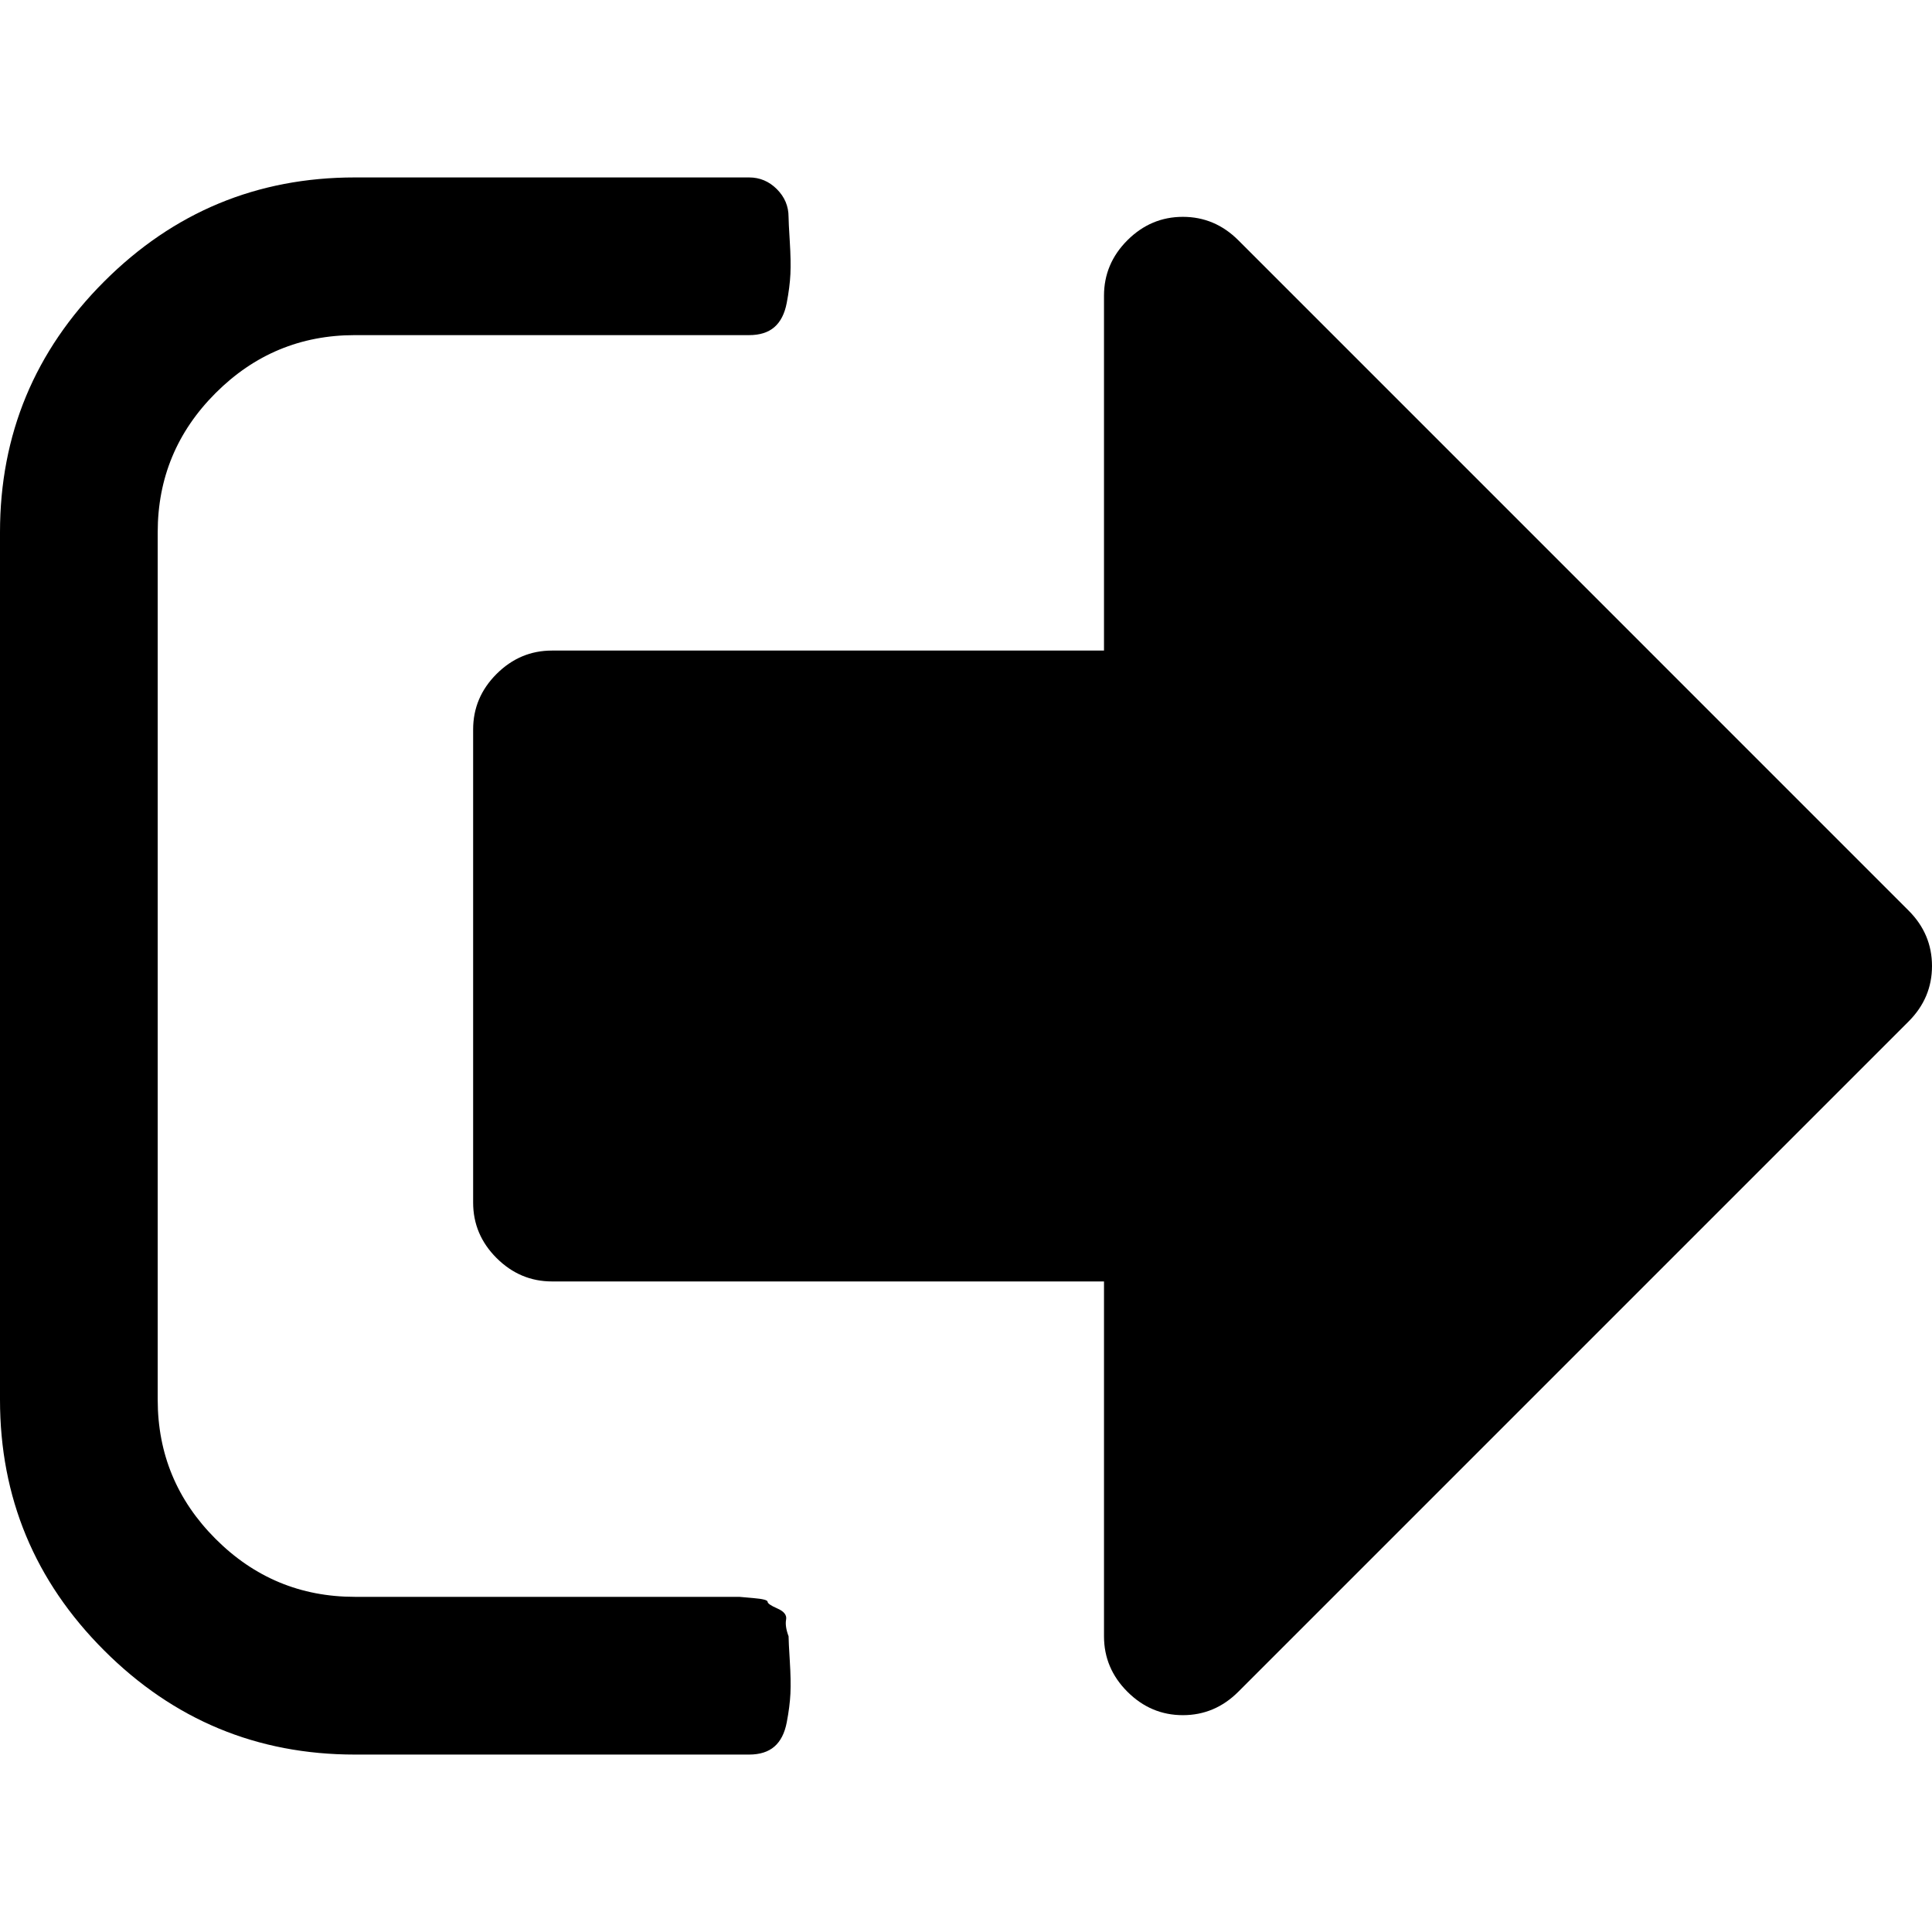
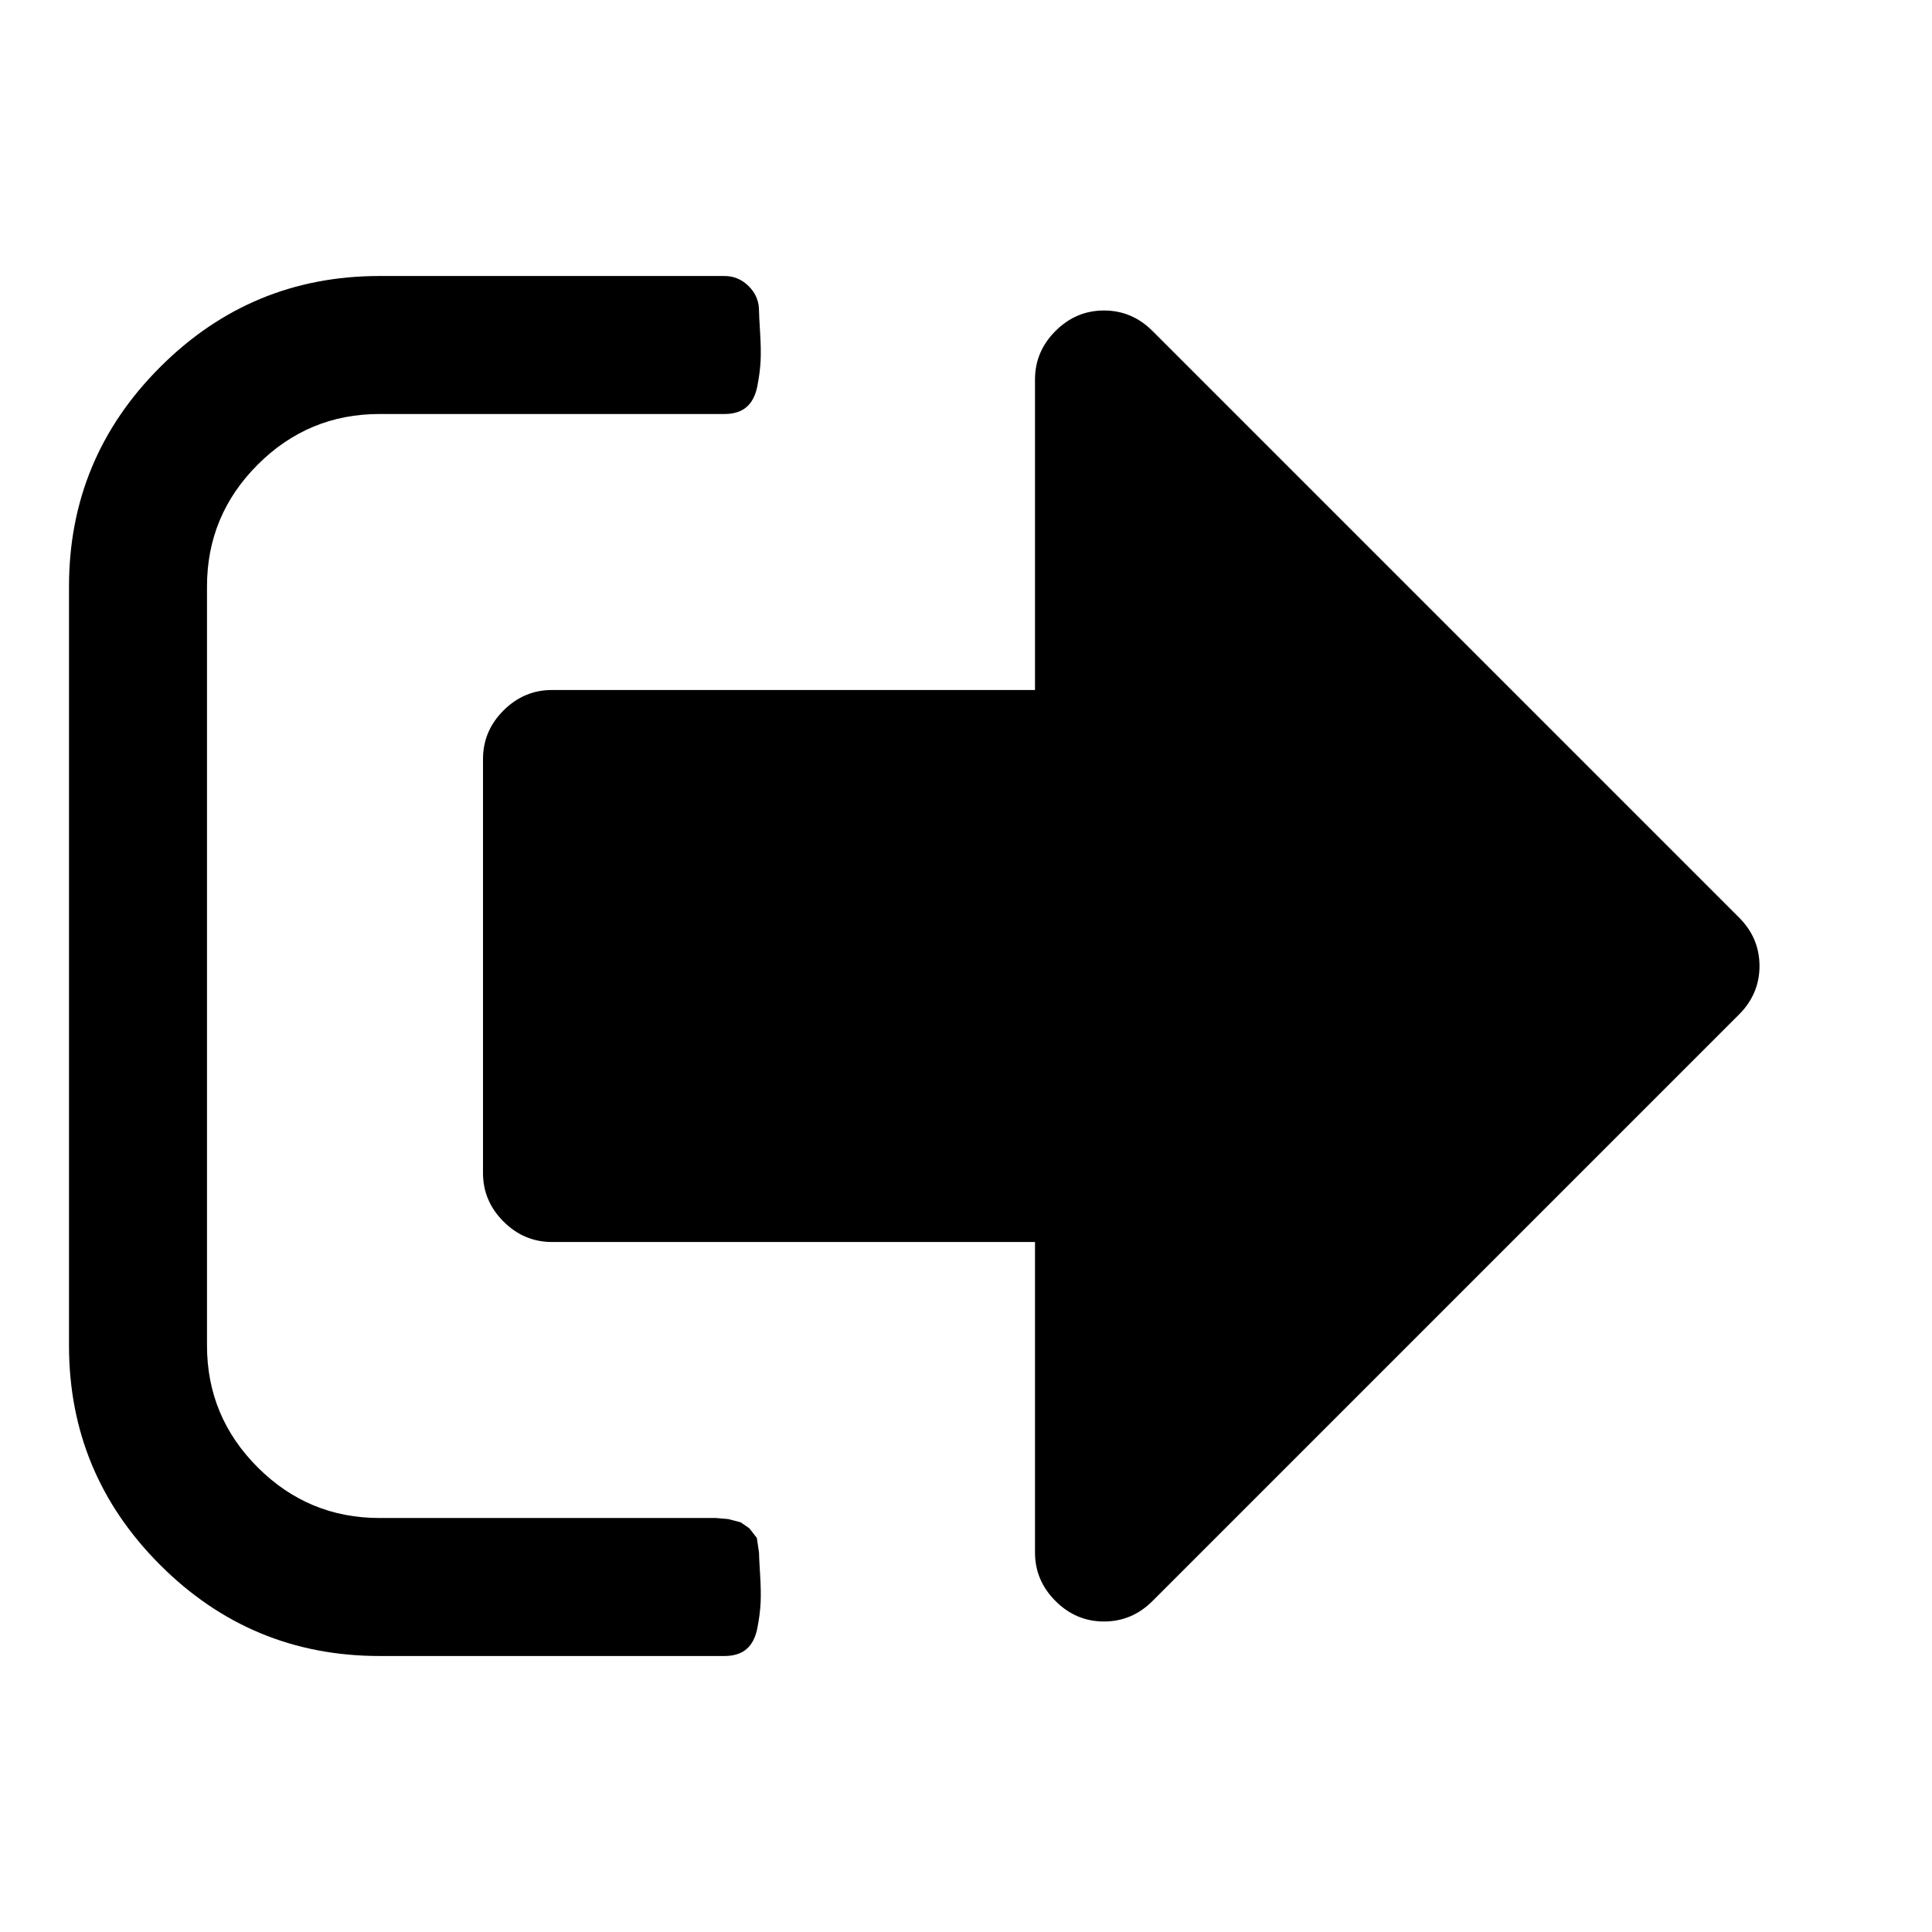
- <svg xmlns="http://www.w3.org/2000/svg" version="1.1" id="Capa_1" x="0px" y="0px" width="447.674px" height="447.674px" viewBox="0 0 447.674 447.674" style="enable-background:new 0 0 447.674 447.674;" xml:space="preserve">
-   <g>
-     <g>
-       <path d="M182.725,379.151c-0.572-1.522-0.769-2.816-0.575-3.863c0.193-1.04-0.472-1.902-1.997-2.566    c-1.525-0.664-2.286-1.191-2.286-1.567c0-0.38-1.093-0.667-3.284-0.855c-2.19-0.191-3.283-0.288-3.283-0.288h-3.71h-3.14H82.224    c-12.562,0-23.317-4.469-32.264-13.421c-8.945-8.946-13.417-19.698-13.417-32.258V123.335c0-12.562,4.471-23.313,13.417-32.259    c8.947-8.947,19.702-13.422,32.264-13.422h91.361c2.475,0,4.421-0.614,5.852-1.854c1.425-1.237,2.375-3.094,2.853-5.568    c0.476-2.474,0.763-4.708,0.859-6.707c0.094-1.997,0.048-4.521-0.144-7.566c-0.189-3.044-0.284-4.947-0.284-5.712    c0-2.474-0.905-4.611-2.712-6.423c-1.809-1.804-3.949-2.709-6.423-2.709H82.224c-22.648,0-42.016,8.042-58.101,24.125    C8.042,81.323,0,100.688,0,123.338v200.994c0,22.648,8.042,42.018,24.123,58.095c16.085,16.091,35.453,24.133,58.101,24.133    h91.365c2.475,0,4.422-0.622,5.852-1.854c1.425-1.239,2.375-3.094,2.853-5.571c0.476-2.471,0.763-4.716,0.859-6.707    c0.094-1.999,0.048-4.518-0.144-7.563C182.818,381.817,182.725,379.915,182.725,379.151z" />
-       <path d="M442.249,210.989L286.935,55.67c-3.614-3.612-7.898-5.424-12.847-5.424c-4.949,0-9.233,1.812-12.851,5.424    c-3.617,3.617-5.424,7.904-5.424,12.85v82.226H127.907c-4.952,0-9.233,1.812-12.85,5.424c-3.617,3.617-5.424,7.901-5.424,12.85    v109.636c0,4.948,1.807,9.232,5.424,12.847c3.621,3.61,7.901,5.427,12.85,5.427h127.907v82.225c0,4.945,1.807,9.233,5.424,12.847    c3.617,3.617,7.901,5.428,12.851,5.428c4.948,0,9.232-1.811,12.847-5.428L442.249,236.69c3.617-3.62,5.425-7.898,5.425-12.848    C447.674,218.894,445.866,214.606,442.249,210.989z" />
-     </g>
-   </g>
-   <g>
- </g>
-   <g>
- </g>
-   <g>
- </g>
-   <g>
- </g>
-   <g>
- </g>
-   <g>
- </g>
-   <g>
- </g>
-   <g>
- </g>
-   <g>
- </g>
-   <g>
- </g>
-   <g>
- </g>
-   <g>
- </g>
-   <g>
- </g>
-   <g>
- </g>
-   <g>
- </g>
+ <svg xmlns="http://www.w3.org/2000/svg" height="1792" viewBox="0 0 1792 1792" width="1792">
+   <path d="M704 1440q0 4 1 20t.5 26.5-3 23.5-10 19.5-20.5 6.5h-320q-119 0-203.5-84.5t-84.5-203.5v-704q0-119 84.5-203.5t203.5-84.5h320q13 0 22.5 9.5t9.5 22.5q0 4 1 20t.5 26.5-3 23.5-10 19.5-20.5 6.5h-320q-66 0-113 47t-47 113v704q0 66 47 113t113 47h312l11.5 1 11.5 3 8 5.5 7 9 2 13.5zm928-544q0 26-19 45l-544 544q-19 19-45 19t-45-19-19-45v-288h-448q-26 0-45-19t-19-45v-384q0-26 19-45t45-19h448v-288q0-26 19-45t45-19 45 19l544 544q19 19 19 45z" />
</svg>
